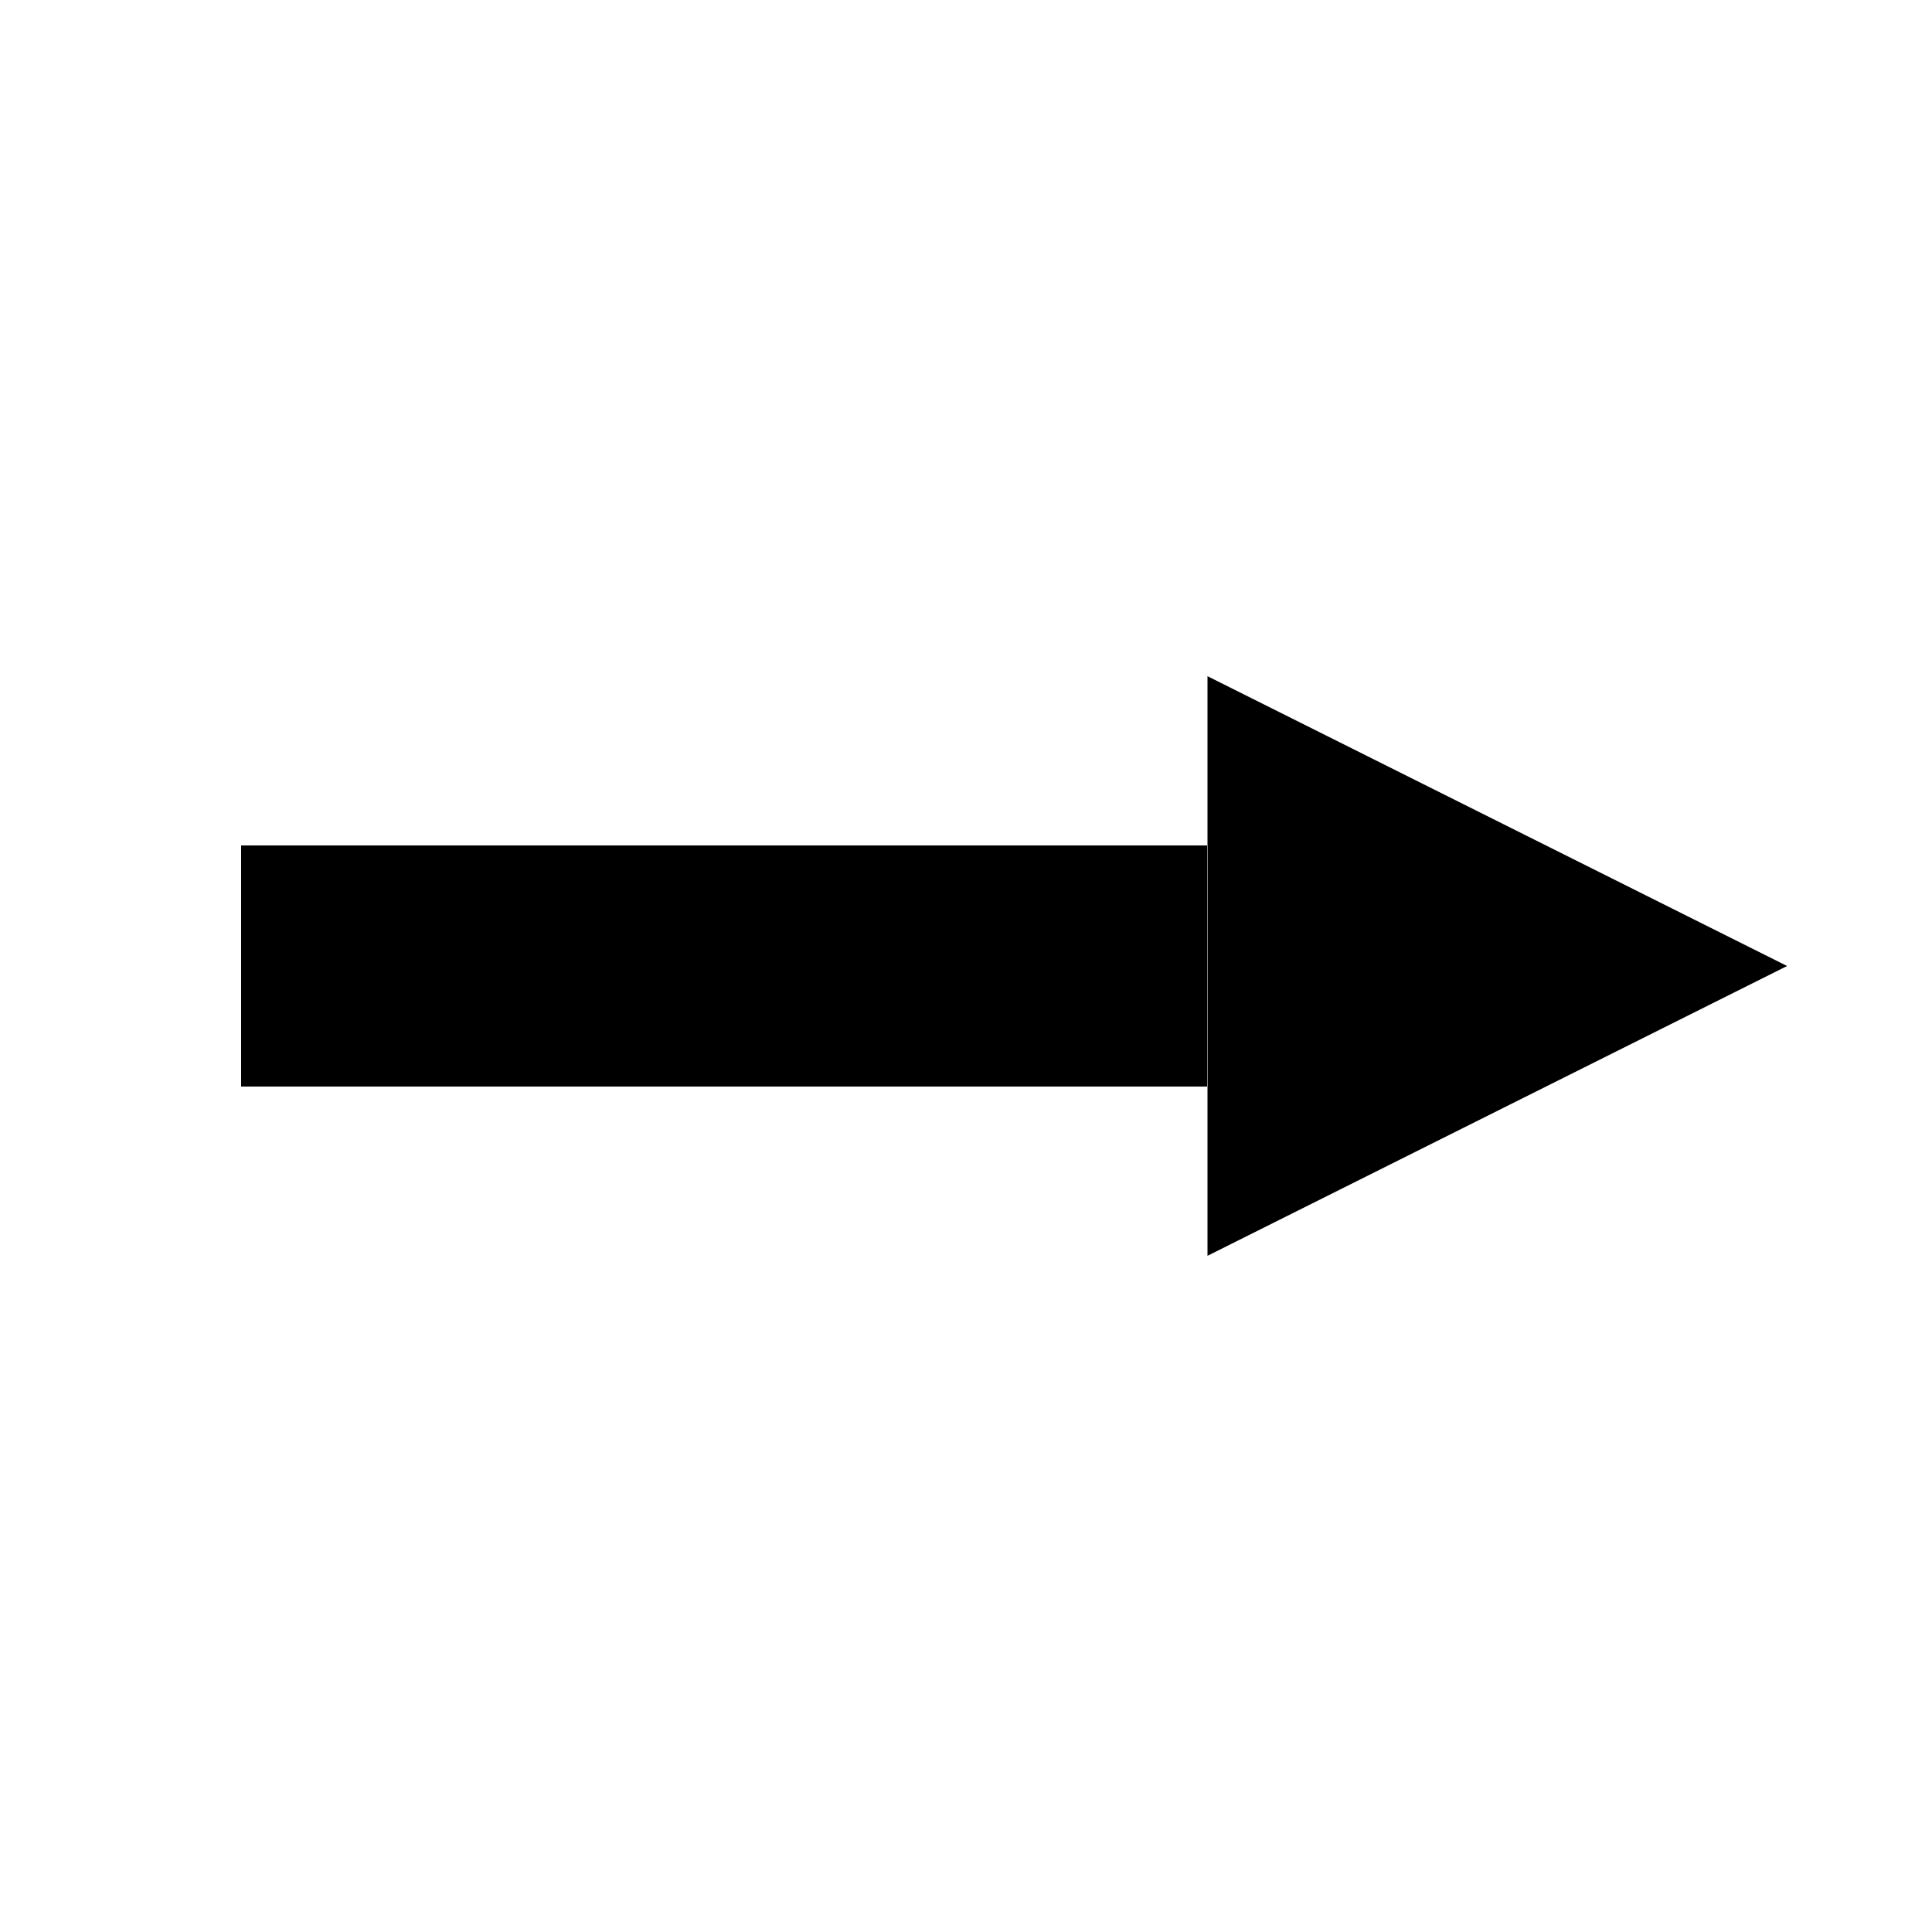
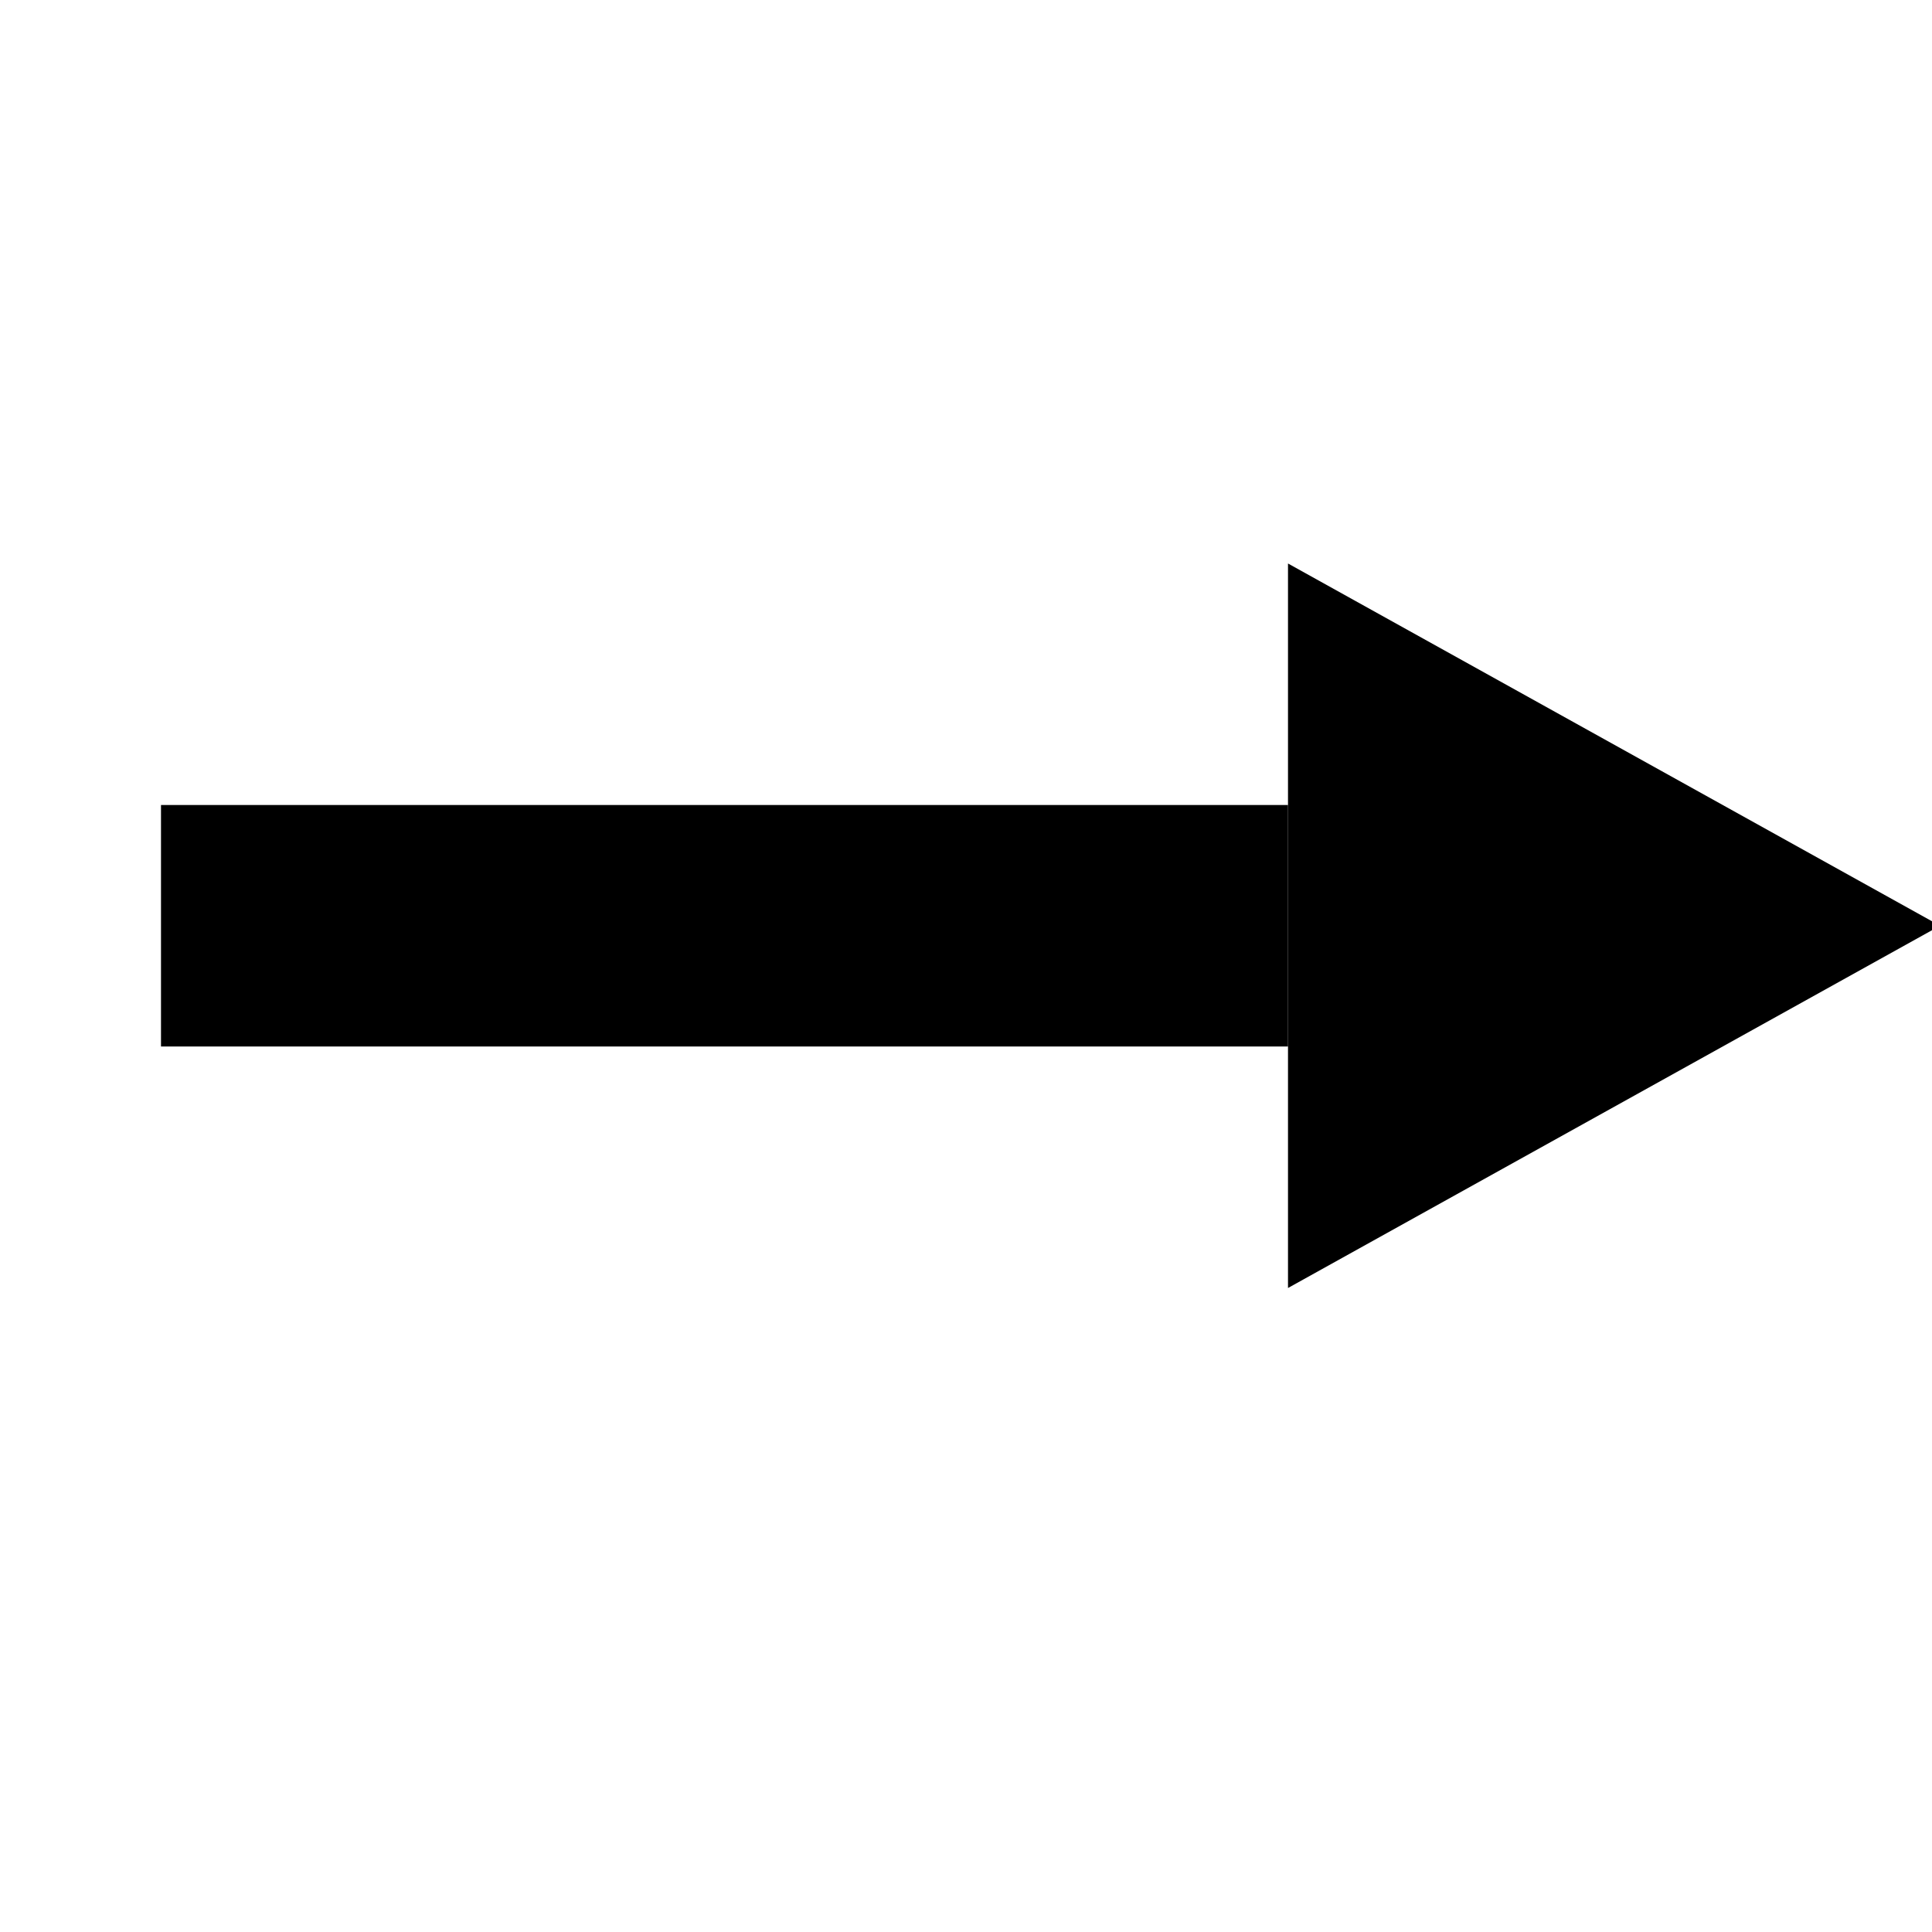
<svg xmlns="http://www.w3.org/2000/svg" width="24" height="24" viewport-fill="#FF00FF" viewport-fill-opacity="0">
  <defs id="defs">
    <style id="class-marker" type="text/css">.class-marker {fill:#000000; }</style>
-     <marker id="marker-start" viewBox="0 0 25 25" orient="auto" markerHeight="6" markerWidth="6" refX="5" refY="5" class="class-marker">
-       <path d="M 0 5 L 10 10 L 10 0 z" />
+     <marker id="marker-start" viewBox="0 0 20 20" orient="auto" markerHeight="6" markerWidth="6" refX="5" refY="5" class="class-marker">
+       <path d="M 0.5 5 L 9.5 10 L 9.5 0 z" stroke="none" />
    </marker>
-     <marker id="marker-end" viewBox="0 0 25 25" orient="auto" markerHeight="6" markerWidth="6" refX="0" refY="5" class="class-marker">
-       <path d="M 0 0 L 10 5 L 0 10 z" />
+     <marker id="marker-end" viewBox="0 0 20 20" orient="auto" markerHeight="6" markerWidth="6" refX="0" refY="5" class="class-marker">
+       <path d="M 0 0 L 9 5 L 0 10 z" stroke="none" />
    </marker>
  </defs>
-   <line id="line" transform="translate(2,4)" x1="1" y1="8" x2="13" y2="8" shape-rendering="crispEdges" stroke="#000000" stroke-width="3" stroke-opacity="1" marker-end="url(#marker-end)" />
+   <line id="line" transform="translate(3,3.5)" x1="-1" y1="8" x2="13" y2="8" stroke="#000000" stroke-width="3" stroke-opacity="1" marker-end="url(#marker-end)" />
</svg>
